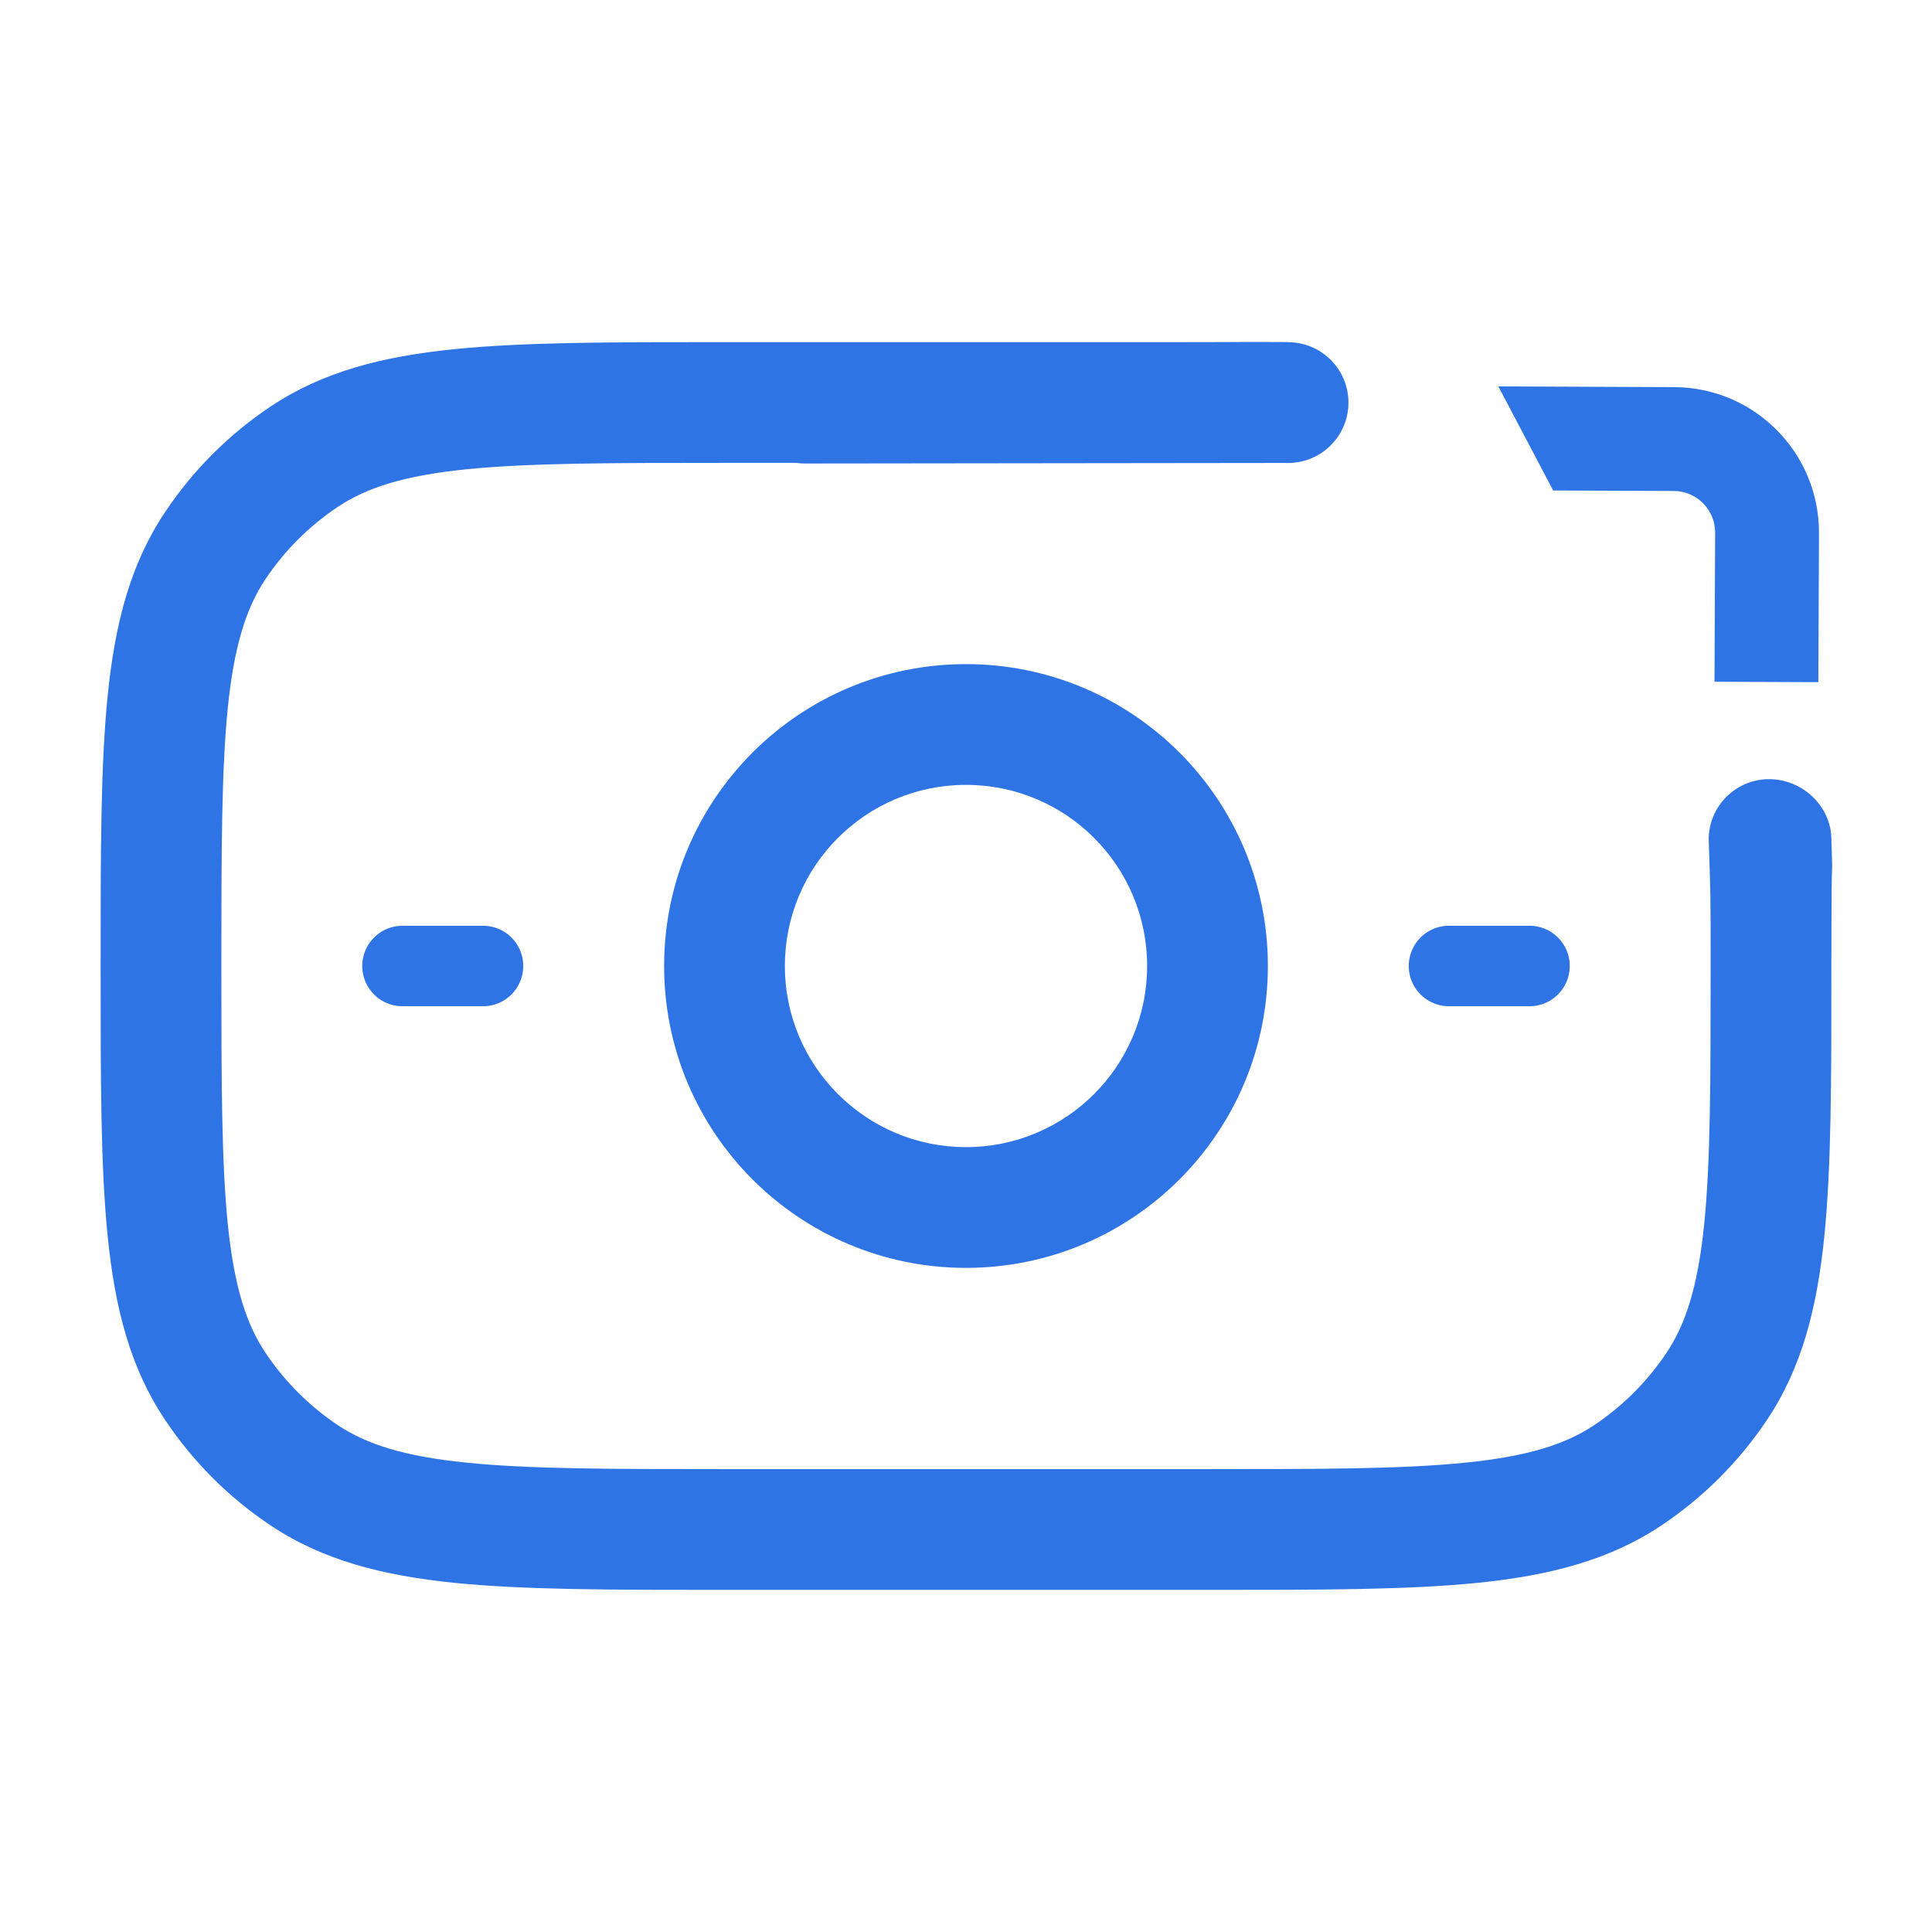
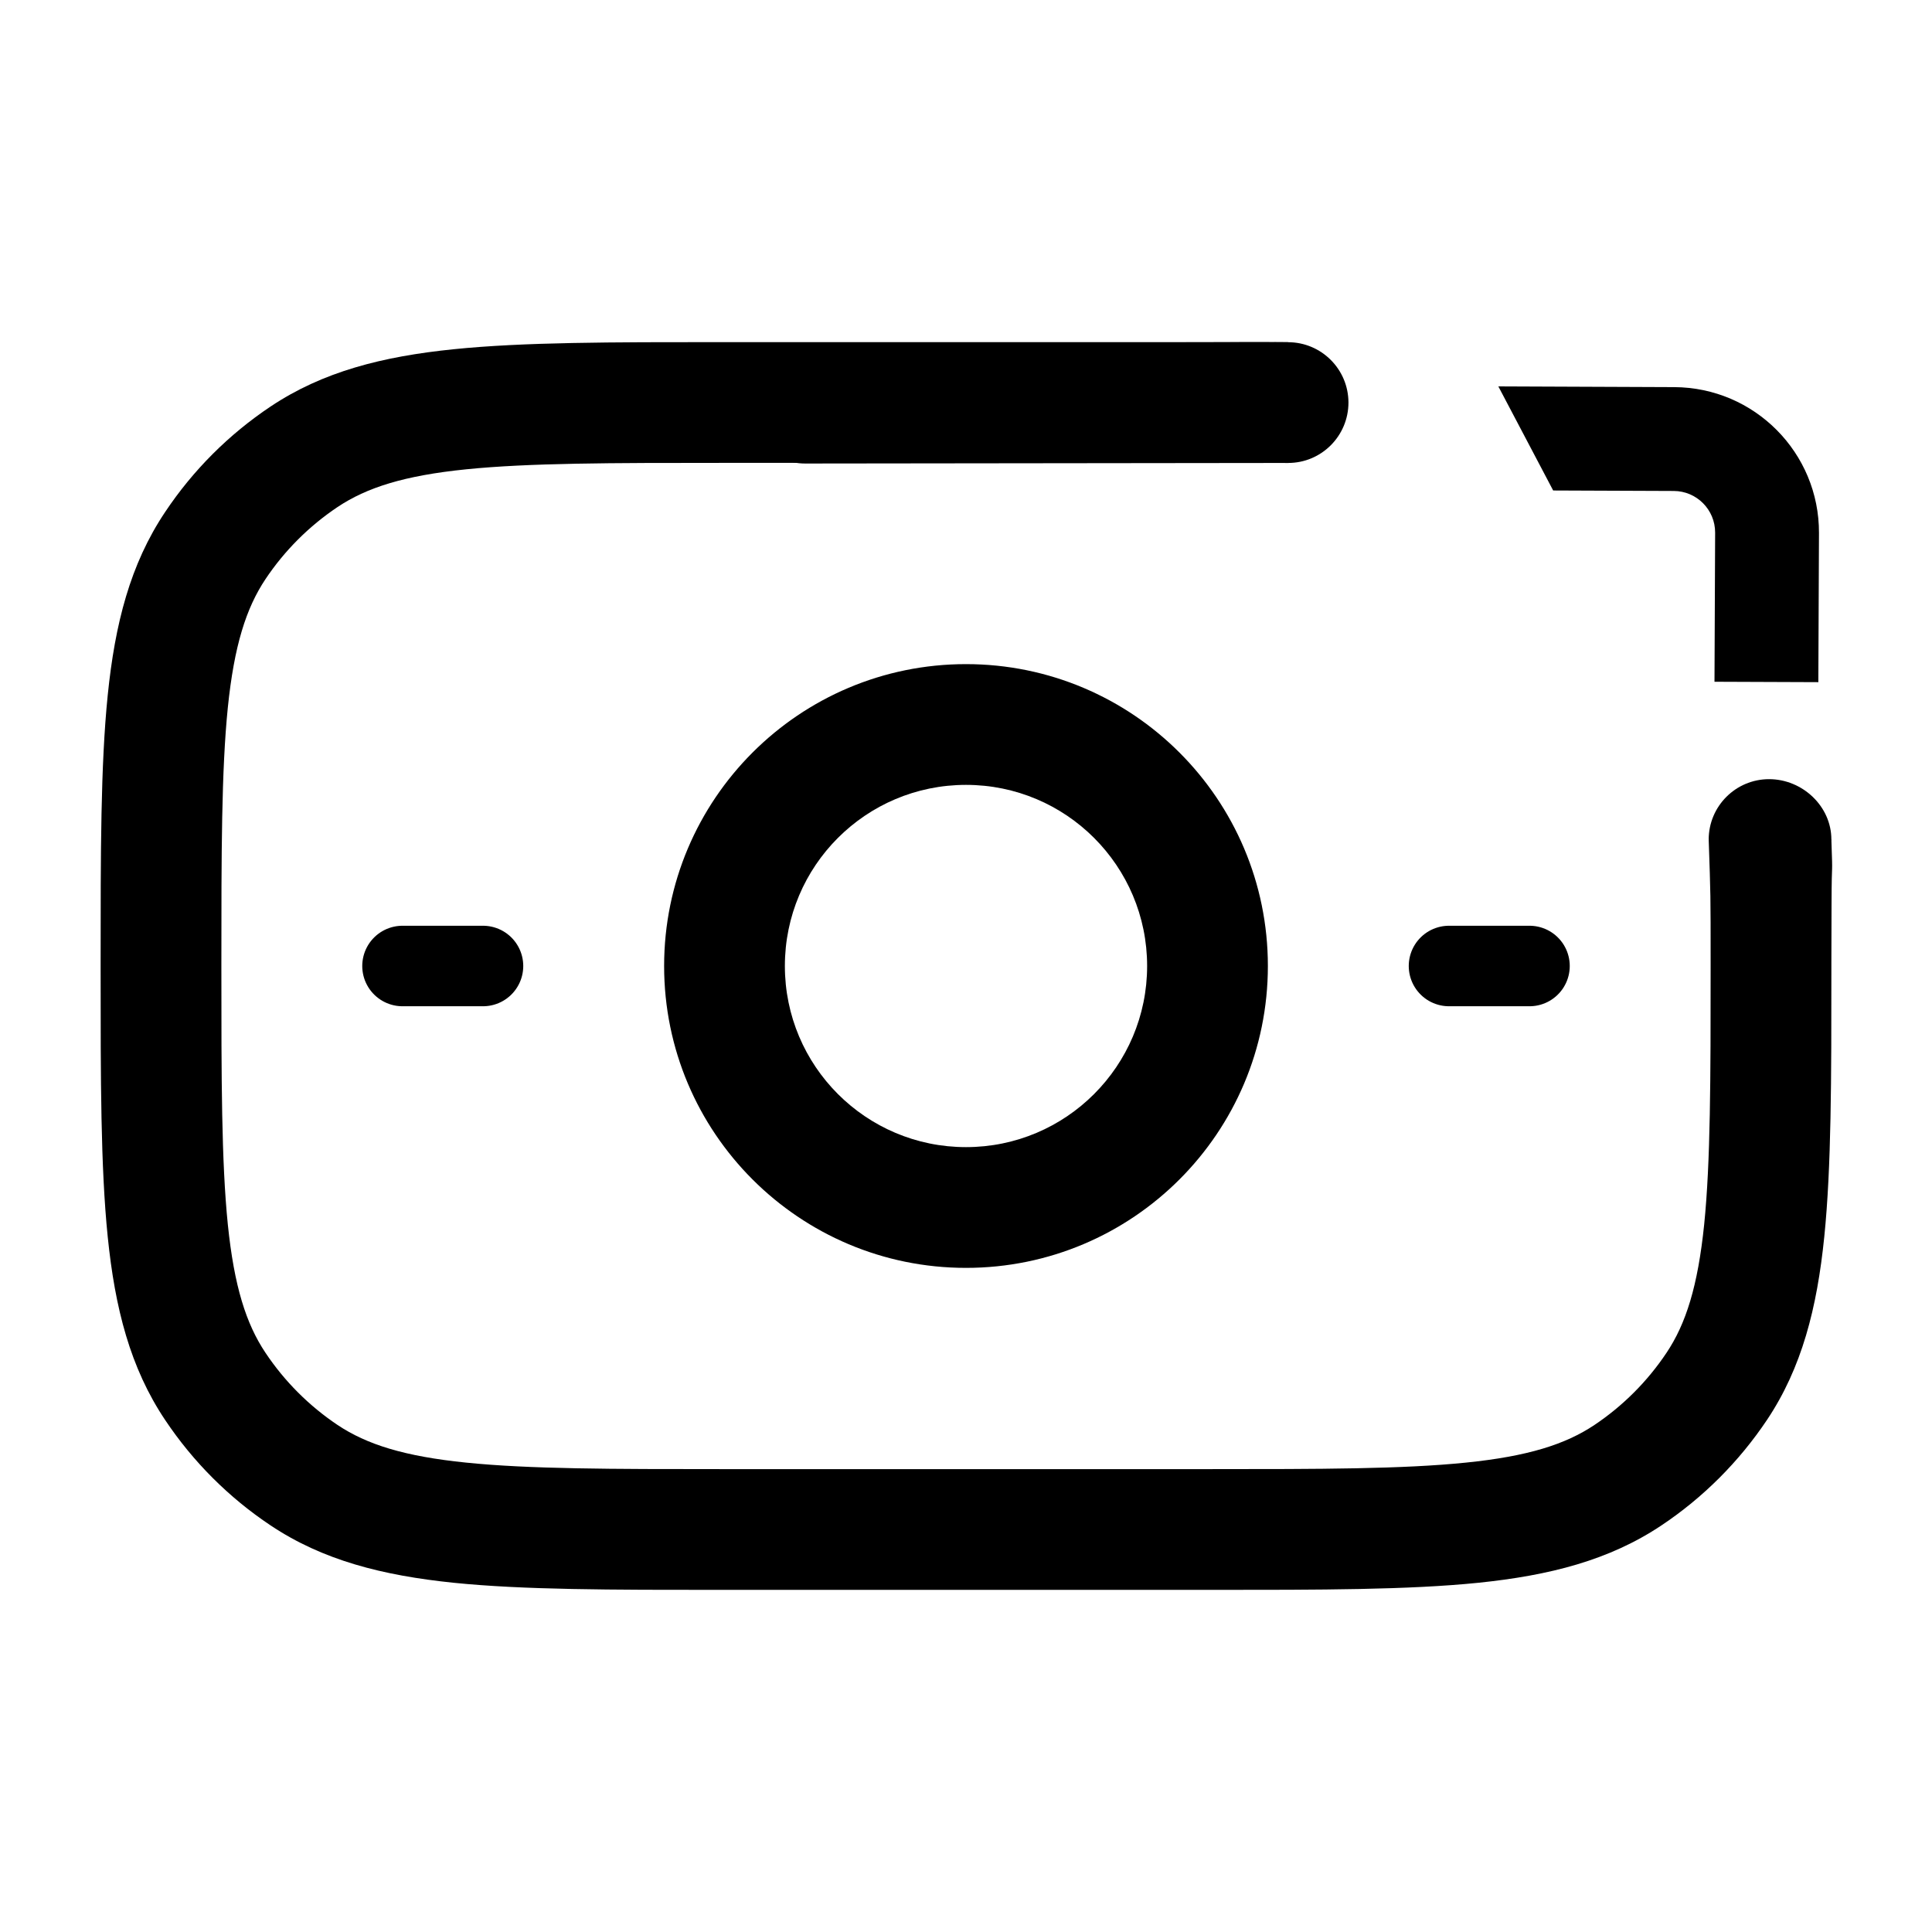
<svg xmlns="http://www.w3.org/2000/svg" width="24" height="24" viewBox="0 0 24 24" fill="none">
-   <path d="M16.751 5C16.751 5.415 16.416 5.751 16.002 5.751L10.002 5.758C9.587 5.758 9.251 5.423 9.251 5.008C9.25 4.594 9.586 4.258 10 4.258L16 4.251C16.414 4.251 16.75 4.586 16.751 5Z" fill="#2E74E5" />
-   <path fill-rule="evenodd" clip-rule="evenodd" d="M22.75 10.429C22.75 10.015 22.39 9.679 21.976 9.679C21.562 9.679 21.226 10.015 21.226 10.429L22.286 11.467L22.75 10.429Z" fill="#2E74E5" />
-   <path fill-rule="evenodd" clip-rule="evenodd" d="M15 5.75C15.525 5.75 15.579 5.747 16.002 5.751L16 4.251C15.577 4.247 15.536 4.25 15.042 4.25L8.958 4.25C7.589 4.25 6.504 4.25 5.638 4.338C4.75 4.428 4.009 4.617 3.361 5.05C2.842 5.397 2.397 5.842 2.051 6.361C1.617 7.009 1.428 7.75 1.338 8.638C1.25 9.504 1.25 10.589 1.25 11.958V12.041C1.25 13.411 1.25 14.495 1.338 15.362C1.428 16.25 1.617 16.991 2.051 17.639C2.397 18.157 2.842 18.603 3.361 18.949C4.009 19.382 4.75 19.571 5.638 19.662C6.504 19.75 7.589 19.75 8.958 19.75H15.042C16.411 19.75 17.496 19.75 18.362 19.662C19.25 19.571 19.991 19.382 20.639 18.949C21.158 18.603 21.603 18.157 21.95 17.639C22.383 16.991 22.572 16.25 22.662 15.362C22.75 14.495 22.75 13.411 22.75 12.041V11.958C22.75 11.717 22.751 11.479 22.752 11.245C22.754 10.579 22.769 10.98 22.75 10.429L22 10.5L21.226 10.429C21.25 11.156 21.25 11.057 21.25 12C21.25 13.42 21.249 14.428 21.17 15.21C21.091 15.979 20.943 16.445 20.702 16.805C20.465 17.16 20.16 17.465 19.806 17.702C19.445 17.943 18.979 18.091 18.21 18.169C17.429 18.249 16.42 18.25 15 18.25H9C7.58 18.25 6.571 18.249 5.79 18.169C5.021 18.091 4.555 17.943 4.194 17.702C3.84 17.465 3.535 17.16 3.298 16.805C3.057 16.445 2.909 15.979 2.83 15.21C2.751 14.428 2.75 13.42 2.75 12C2.75 10.58 2.751 9.571 2.83 8.79C2.909 8.021 3.057 7.555 3.298 7.194C3.535 6.839 3.84 6.535 4.194 6.298C4.555 6.057 5.021 5.908 5.79 5.83C6.571 5.751 7.58 5.75 9 5.75L15 5.75ZM9.75 12C9.75 10.757 10.757 9.75 12 9.75C13.243 9.75 14.25 10.757 14.25 12C14.25 13.242 13.243 14.25 12 14.25C10.757 14.25 9.75 13.242 9.75 12ZM12 8.25C9.929 8.25 8.25 9.929 8.25 12C8.25 14.071 9.929 15.75 12 15.75C14.071 15.75 15.75 14.071 15.75 12C15.75 9.929 14.071 8.25 12 8.25Z" fill="#2E74E5" />
-   <path fill-rule="evenodd" clip-rule="evenodd" d="M20.792 6.099L19.294 6.093L18.613 4.8L20.797 4.809C21.795 4.813 22.6 5.625 22.596 6.622L22.588 8.474L21.298 8.469L21.306 6.617C21.307 6.332 21.077 6.1 20.792 6.099Z" fill="#2E74E5" />
-   <path d="M18 12H19" stroke="#2E74E5" stroke-linecap="round" stroke-linejoin="round" />
-   <path d="M5 12H6" stroke="#2E74E5" stroke-linecap="round" stroke-linejoin="round" />
+   <path d="M16.751 5C16.751 5.415 16.416 5.751 16.002 5.751L10.002 5.758C9.587 5.758 9.251 5.423 9.251 5.008C9.25 4.594 9.586 4.258 10 4.258L16 4.251C16.414 4.251 16.75 4.586 16.751 5Z" fill="#000000" />
+   <path fill-rule="evenodd" clip-rule="evenodd" d="M22.75 10.429C22.75 10.015 22.39 9.679 21.976 9.679C21.562 9.679 21.226 10.015 21.226 10.429L22.286 11.467L22.75 10.429Z" fill="#000000" />
+   <path fill-rule="evenodd" clip-rule="evenodd" d="M15 5.75C15.525 5.75 15.579 5.747 16.002 5.751L16 4.251C15.577 4.247 15.536 4.25 15.042 4.25L8.958 4.25C7.589 4.25 6.504 4.25 5.638 4.338C4.75 4.428 4.009 4.617 3.361 5.05C2.842 5.397 2.397 5.842 2.051 6.361C1.617 7.009 1.428 7.75 1.338 8.638C1.25 9.504 1.25 10.589 1.25 11.958V12.041C1.25 13.411 1.25 14.495 1.338 15.362C1.428 16.25 1.617 16.991 2.051 17.639C2.397 18.157 2.842 18.603 3.361 18.949C4.009 19.382 4.75 19.571 5.638 19.662C6.504 19.75 7.589 19.75 8.958 19.75H15.042C16.411 19.75 17.496 19.75 18.362 19.662C19.25 19.571 19.991 19.382 20.639 18.949C21.158 18.603 21.603 18.157 21.95 17.639C22.383 16.991 22.572 16.25 22.662 15.362C22.75 14.495 22.75 13.411 22.75 12.041V11.958C22.75 11.717 22.751 11.479 22.752 11.245C22.754 10.579 22.769 10.98 22.75 10.429L22 10.5L21.226 10.429C21.25 11.156 21.25 11.057 21.25 12C21.25 13.42 21.249 14.428 21.17 15.21C21.091 15.979 20.943 16.445 20.702 16.805C20.465 17.16 20.16 17.465 19.806 17.702C19.445 17.943 18.979 18.091 18.21 18.169C17.429 18.249 16.42 18.25 15 18.25H9C7.58 18.25 6.571 18.249 5.79 18.169C5.021 18.091 4.555 17.943 4.194 17.702C3.84 17.465 3.535 17.16 3.298 16.805C3.057 16.445 2.909 15.979 2.83 15.21C2.751 14.428 2.75 13.42 2.75 12C2.75 10.58 2.751 9.571 2.83 8.79C2.909 8.021 3.057 7.555 3.298 7.194C3.535 6.839 3.84 6.535 4.194 6.298C4.555 6.057 5.021 5.908 5.79 5.83C6.571 5.751 7.58 5.75 9 5.75L15 5.75ZM9.75 12C9.75 10.757 10.757 9.75 12 9.75C13.243 9.75 14.25 10.757 14.25 12C14.25 13.242 13.243 14.25 12 14.25C10.757 14.25 9.75 13.242 9.75 12ZM12 8.25C9.929 8.25 8.25 9.929 8.25 12C8.25 14.071 9.929 15.75 12 15.75C14.071 15.75 15.75 14.071 15.75 12C15.75 9.929 14.071 8.25 12 8.25Z" fill="#000000" />
+   <path fill-rule="evenodd" clip-rule="evenodd" d="M20.792 6.099L19.294 6.093L18.613 4.8L20.797 4.809C21.795 4.813 22.6 5.625 22.596 6.622L22.588 8.474L21.298 8.469L21.306 6.617C21.307 6.332 21.077 6.1 20.792 6.099Z" fill="#000000" />
+   <path d="M18 12H19" stroke="#000000" stroke-linecap="round" stroke-linejoin="round" />
+   <path d="M5 12H6" stroke="#000000" stroke-linecap="round" stroke-linejoin="round" />
</svg>
